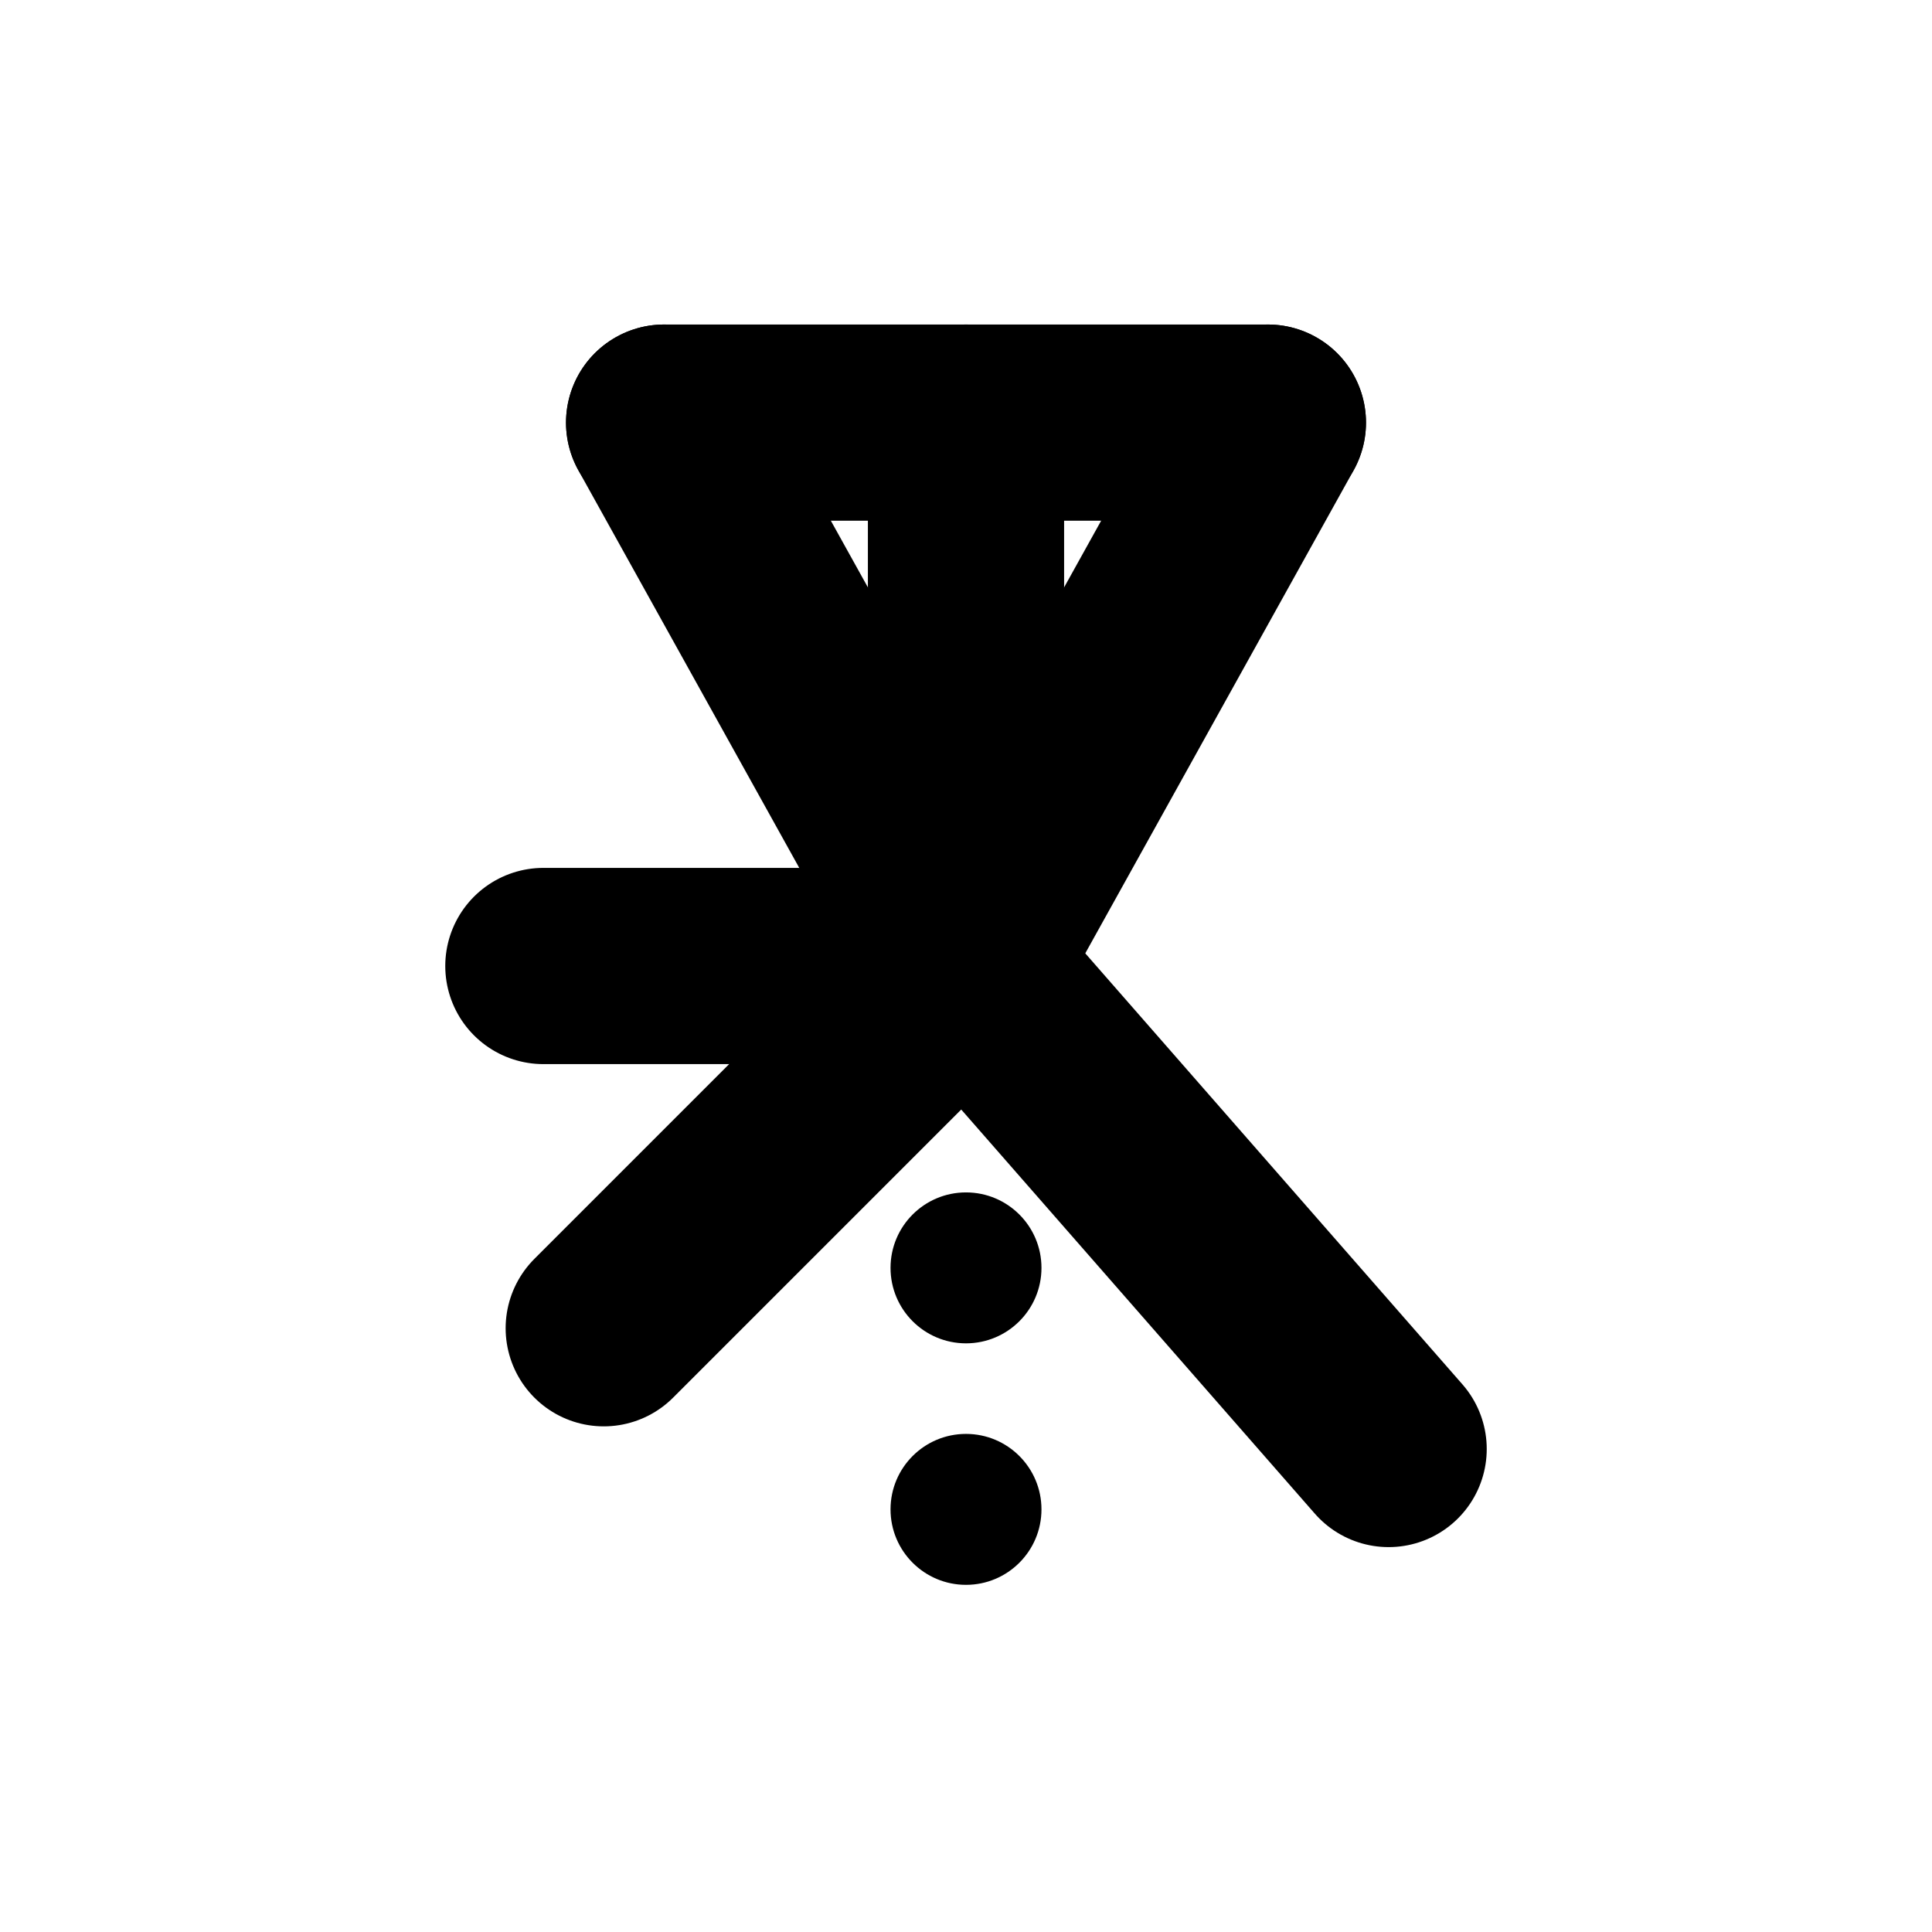
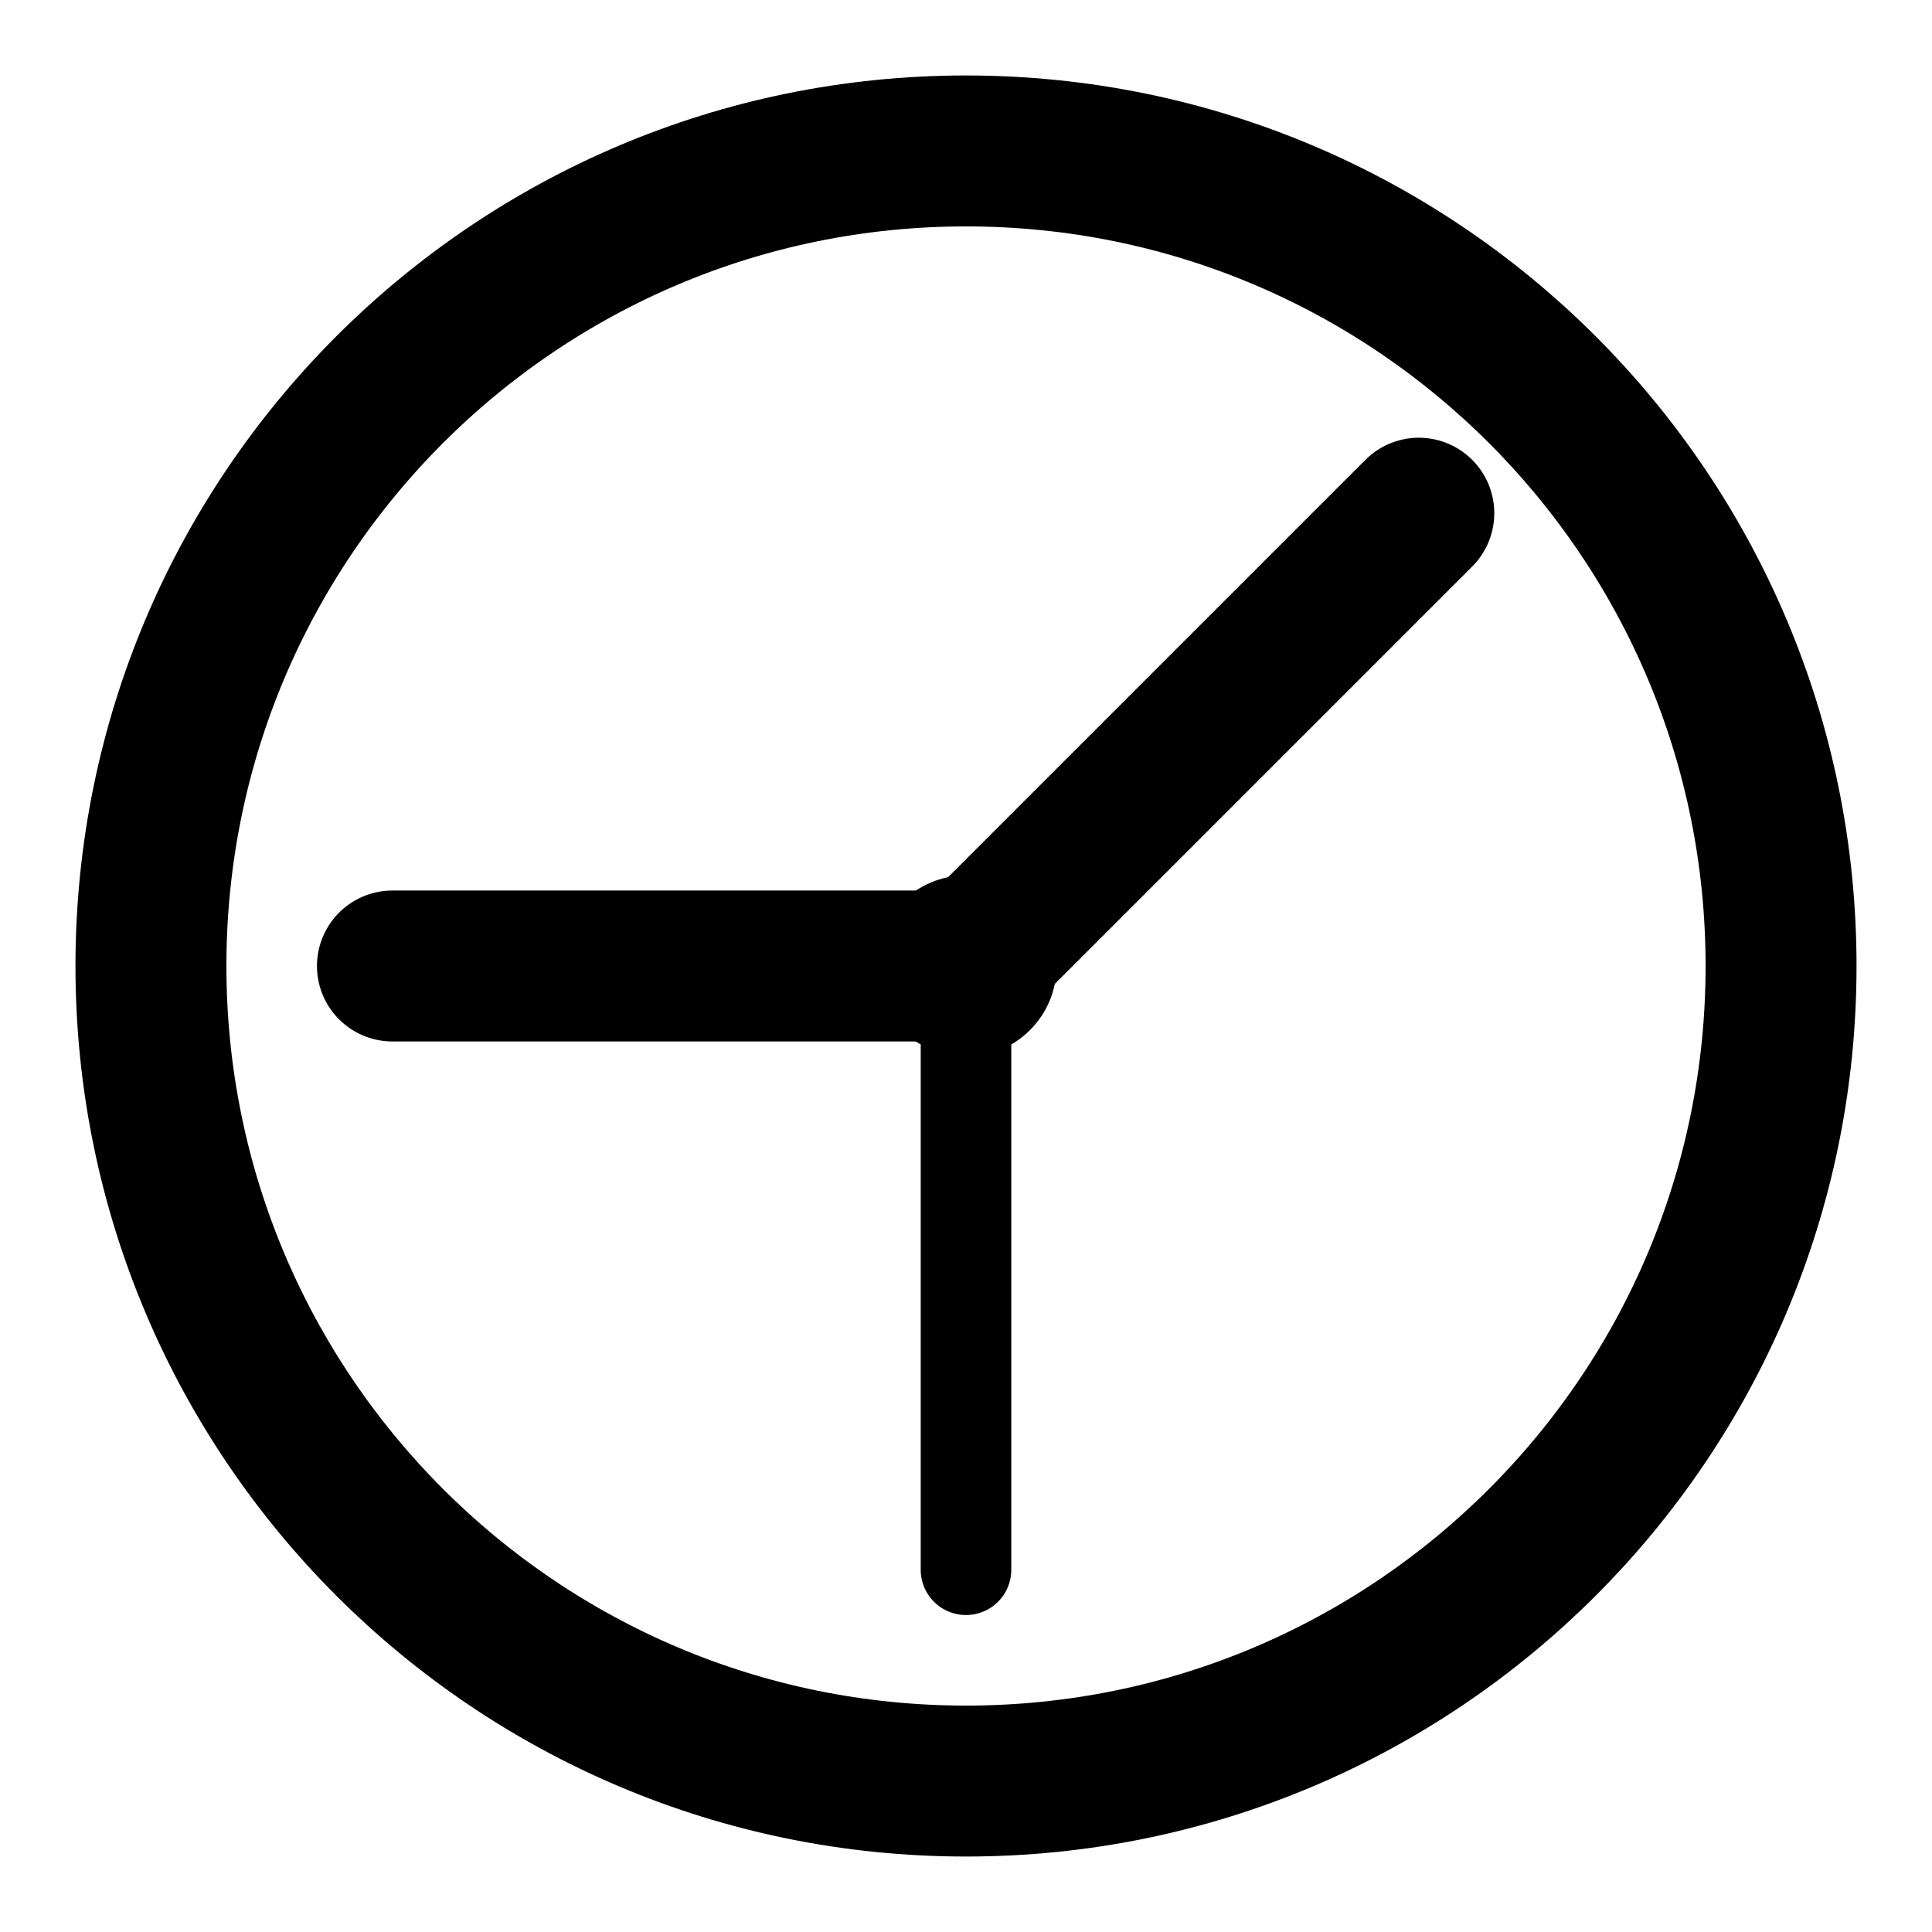
<svg xmlns="http://www.w3.org/2000/svg" viewBox="0 0 64 64" role="img" aria-label="Time Keeper pinned tab icon">
-   <g stroke="#000000" stroke-width="6.5" stroke-linecap="round" stroke-linejoin="round" fill="none">
-     <path d="M22 14H42" />
-     <path d="M32 14V32" />
-     <path d="M32 32L46 48" />
-     <path d="M32 32L20 44" />
-     <path d="M32 32H18" />
-     <path d="M42 14L32 32L22 14" />
-   </g>
-   <g fill="#000000">
-     <circle cx="32" cy="42" r="2.5" />
-     <circle cx="32" cy="50" r="2.5" />
-   </g>
+   <circle cx="32" cy="32" r="27" fill="none" stroke="#000000" stroke-width="5" />
+   <line x1="32" y1="32" x2="13" y2="32" stroke="#000000" stroke-width="5" stroke-linecap="round" />
+   <line x1="32" y1="32" x2="47" y2="17" stroke="#000000" stroke-width="5" stroke-linecap="round" />
+   <line x1="32" y1="32" x2="32" y2="52" stroke="#000000" stroke-width="3" stroke-linecap="round" />
+   <circle cx="32" cy="32" r="3" fill="#000000" />
</svg>
